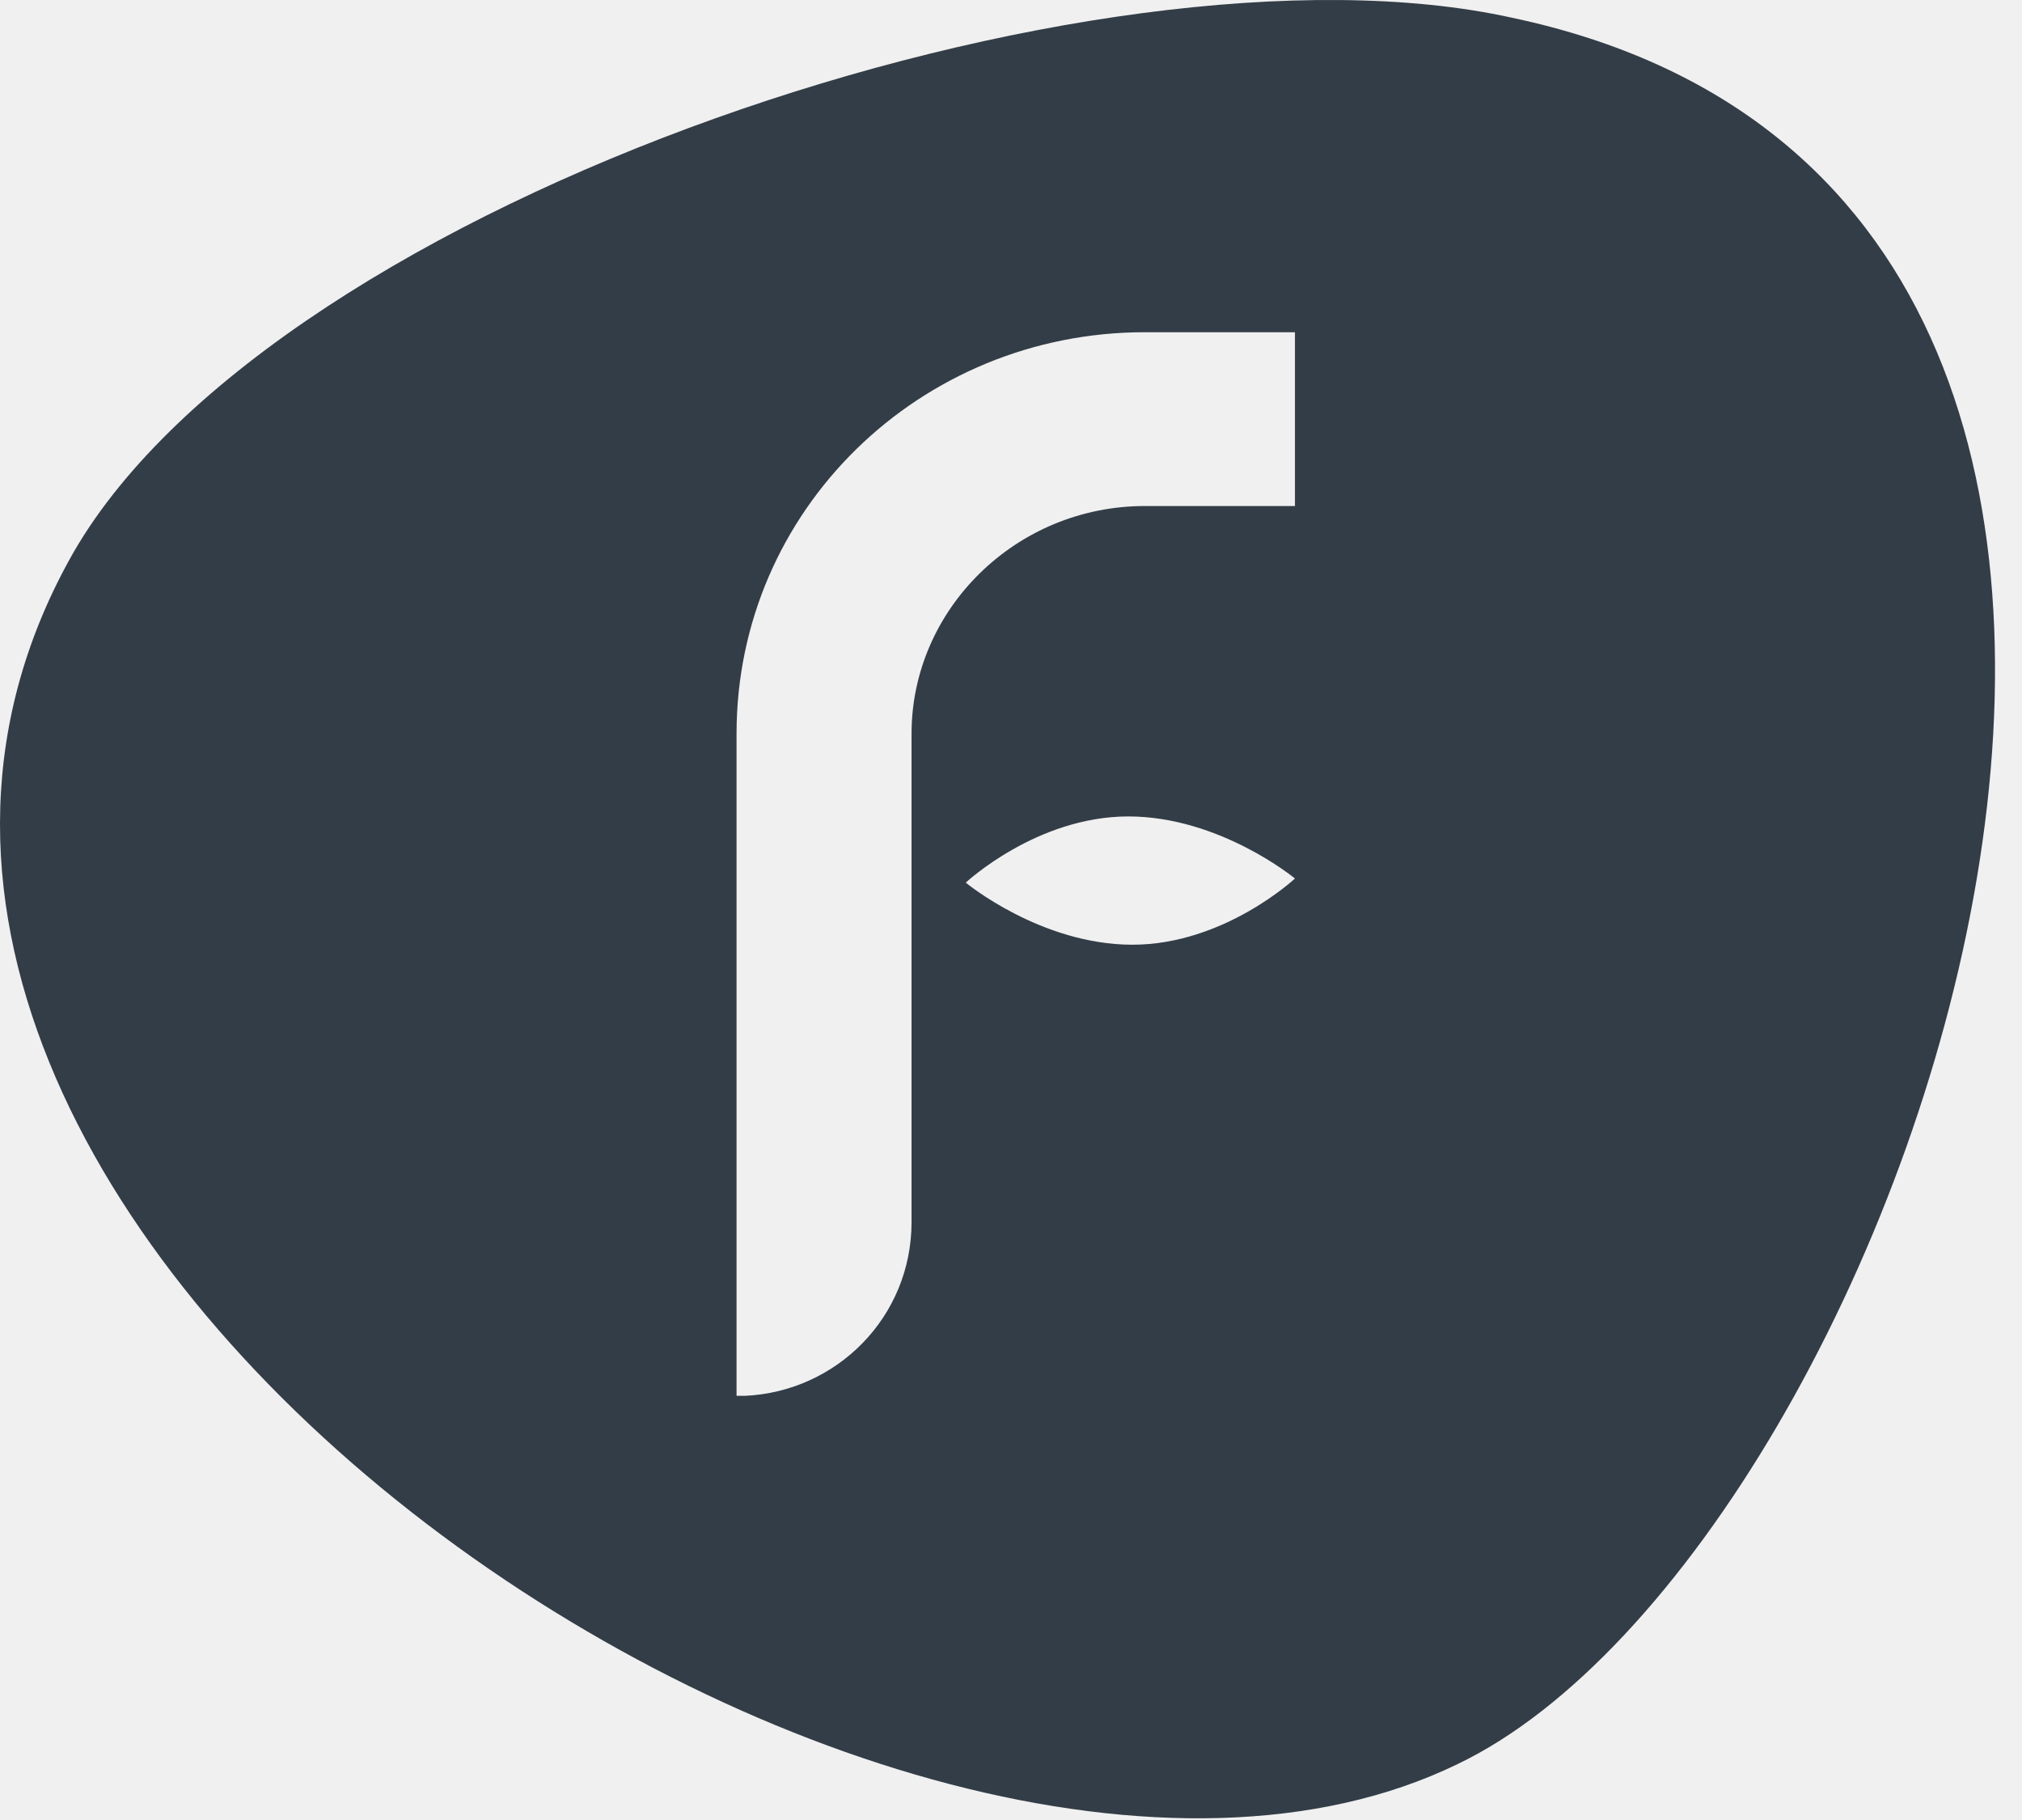
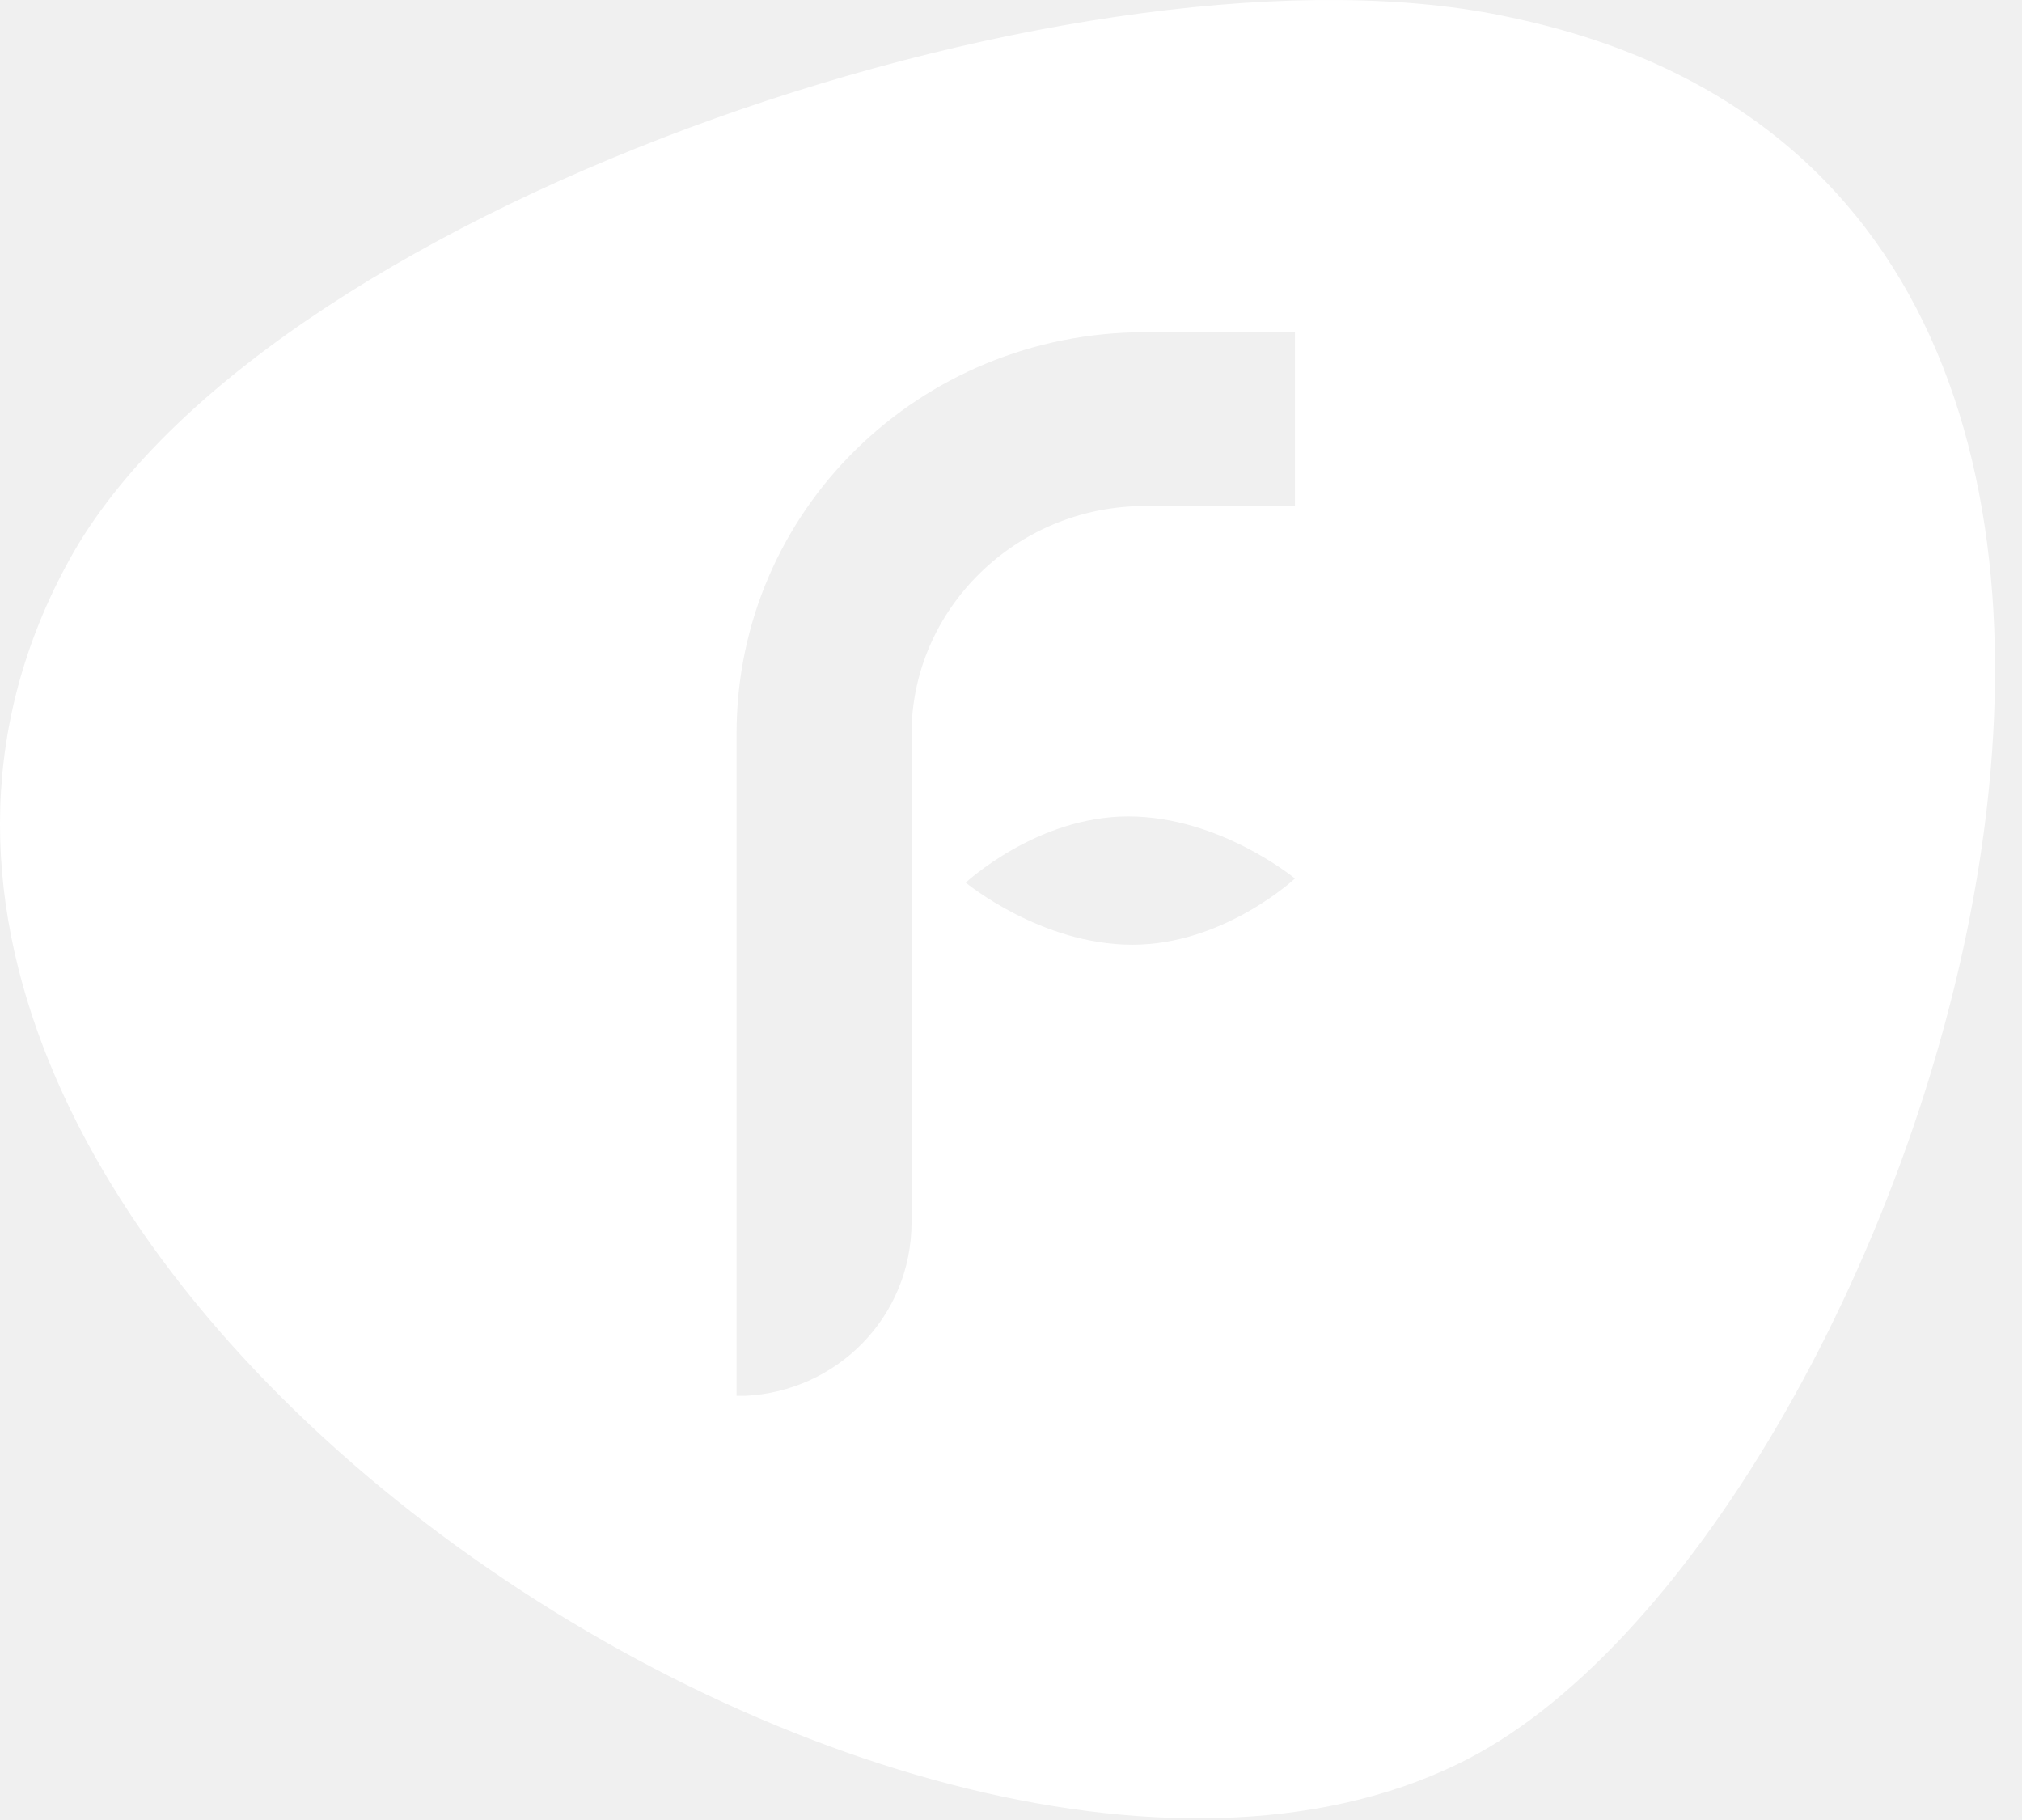
<svg xmlns="http://www.w3.org/2000/svg" width="60" height="54" viewBox="0 0 60 54" fill="none">
-   <path fill-rule="evenodd" clip-rule="evenodd" d="M44.856 0.524C70.453 5.927 56.603 45.958 43.248 52.343C26.555 60.448 -9.182 36.258 2.195 16.365C8.254 5.927 32.614 -2.177 44.856 0.524ZM38.426 9.857H33.974C27.297 9.857 21.856 15.137 21.856 21.768V41.415H22.103C24.824 41.292 27.049 39.082 27.049 36.258V21.768C27.049 18.084 30.141 15.014 33.974 15.014H38.426V9.857ZM33.48 24.224C30.759 24.224 28.657 26.188 28.657 26.188C28.657 26.188 30.883 28.03 33.603 28.03C36.324 28.03 38.426 26.066 38.426 26.066C38.426 26.066 36.2 24.224 33.48 24.224Z" fill="#333D47" />
+   <path fill-rule="evenodd" clip-rule="evenodd" d="M44.856 0.524C70.453 5.927 56.603 45.958 43.248 52.343C26.555 60.448 -9.182 36.258 2.195 16.365C8.254 5.927 32.614 -2.177 44.856 0.524ZM38.426 9.857H33.974C27.297 9.857 21.856 15.137 21.856 21.768V41.415H22.103C24.824 41.292 27.049 39.082 27.049 36.258V21.768C27.049 18.084 30.141 15.014 33.974 15.014H38.426V9.857ZM33.48 24.224C30.759 24.224 28.657 26.188 28.657 26.188C28.657 26.188 30.883 28.03 33.603 28.03C36.324 28.03 38.426 26.066 38.426 26.066C38.426 26.066 36.2 24.224 33.48 24.224Z" fill="#FFFFFF" />
</svg>
